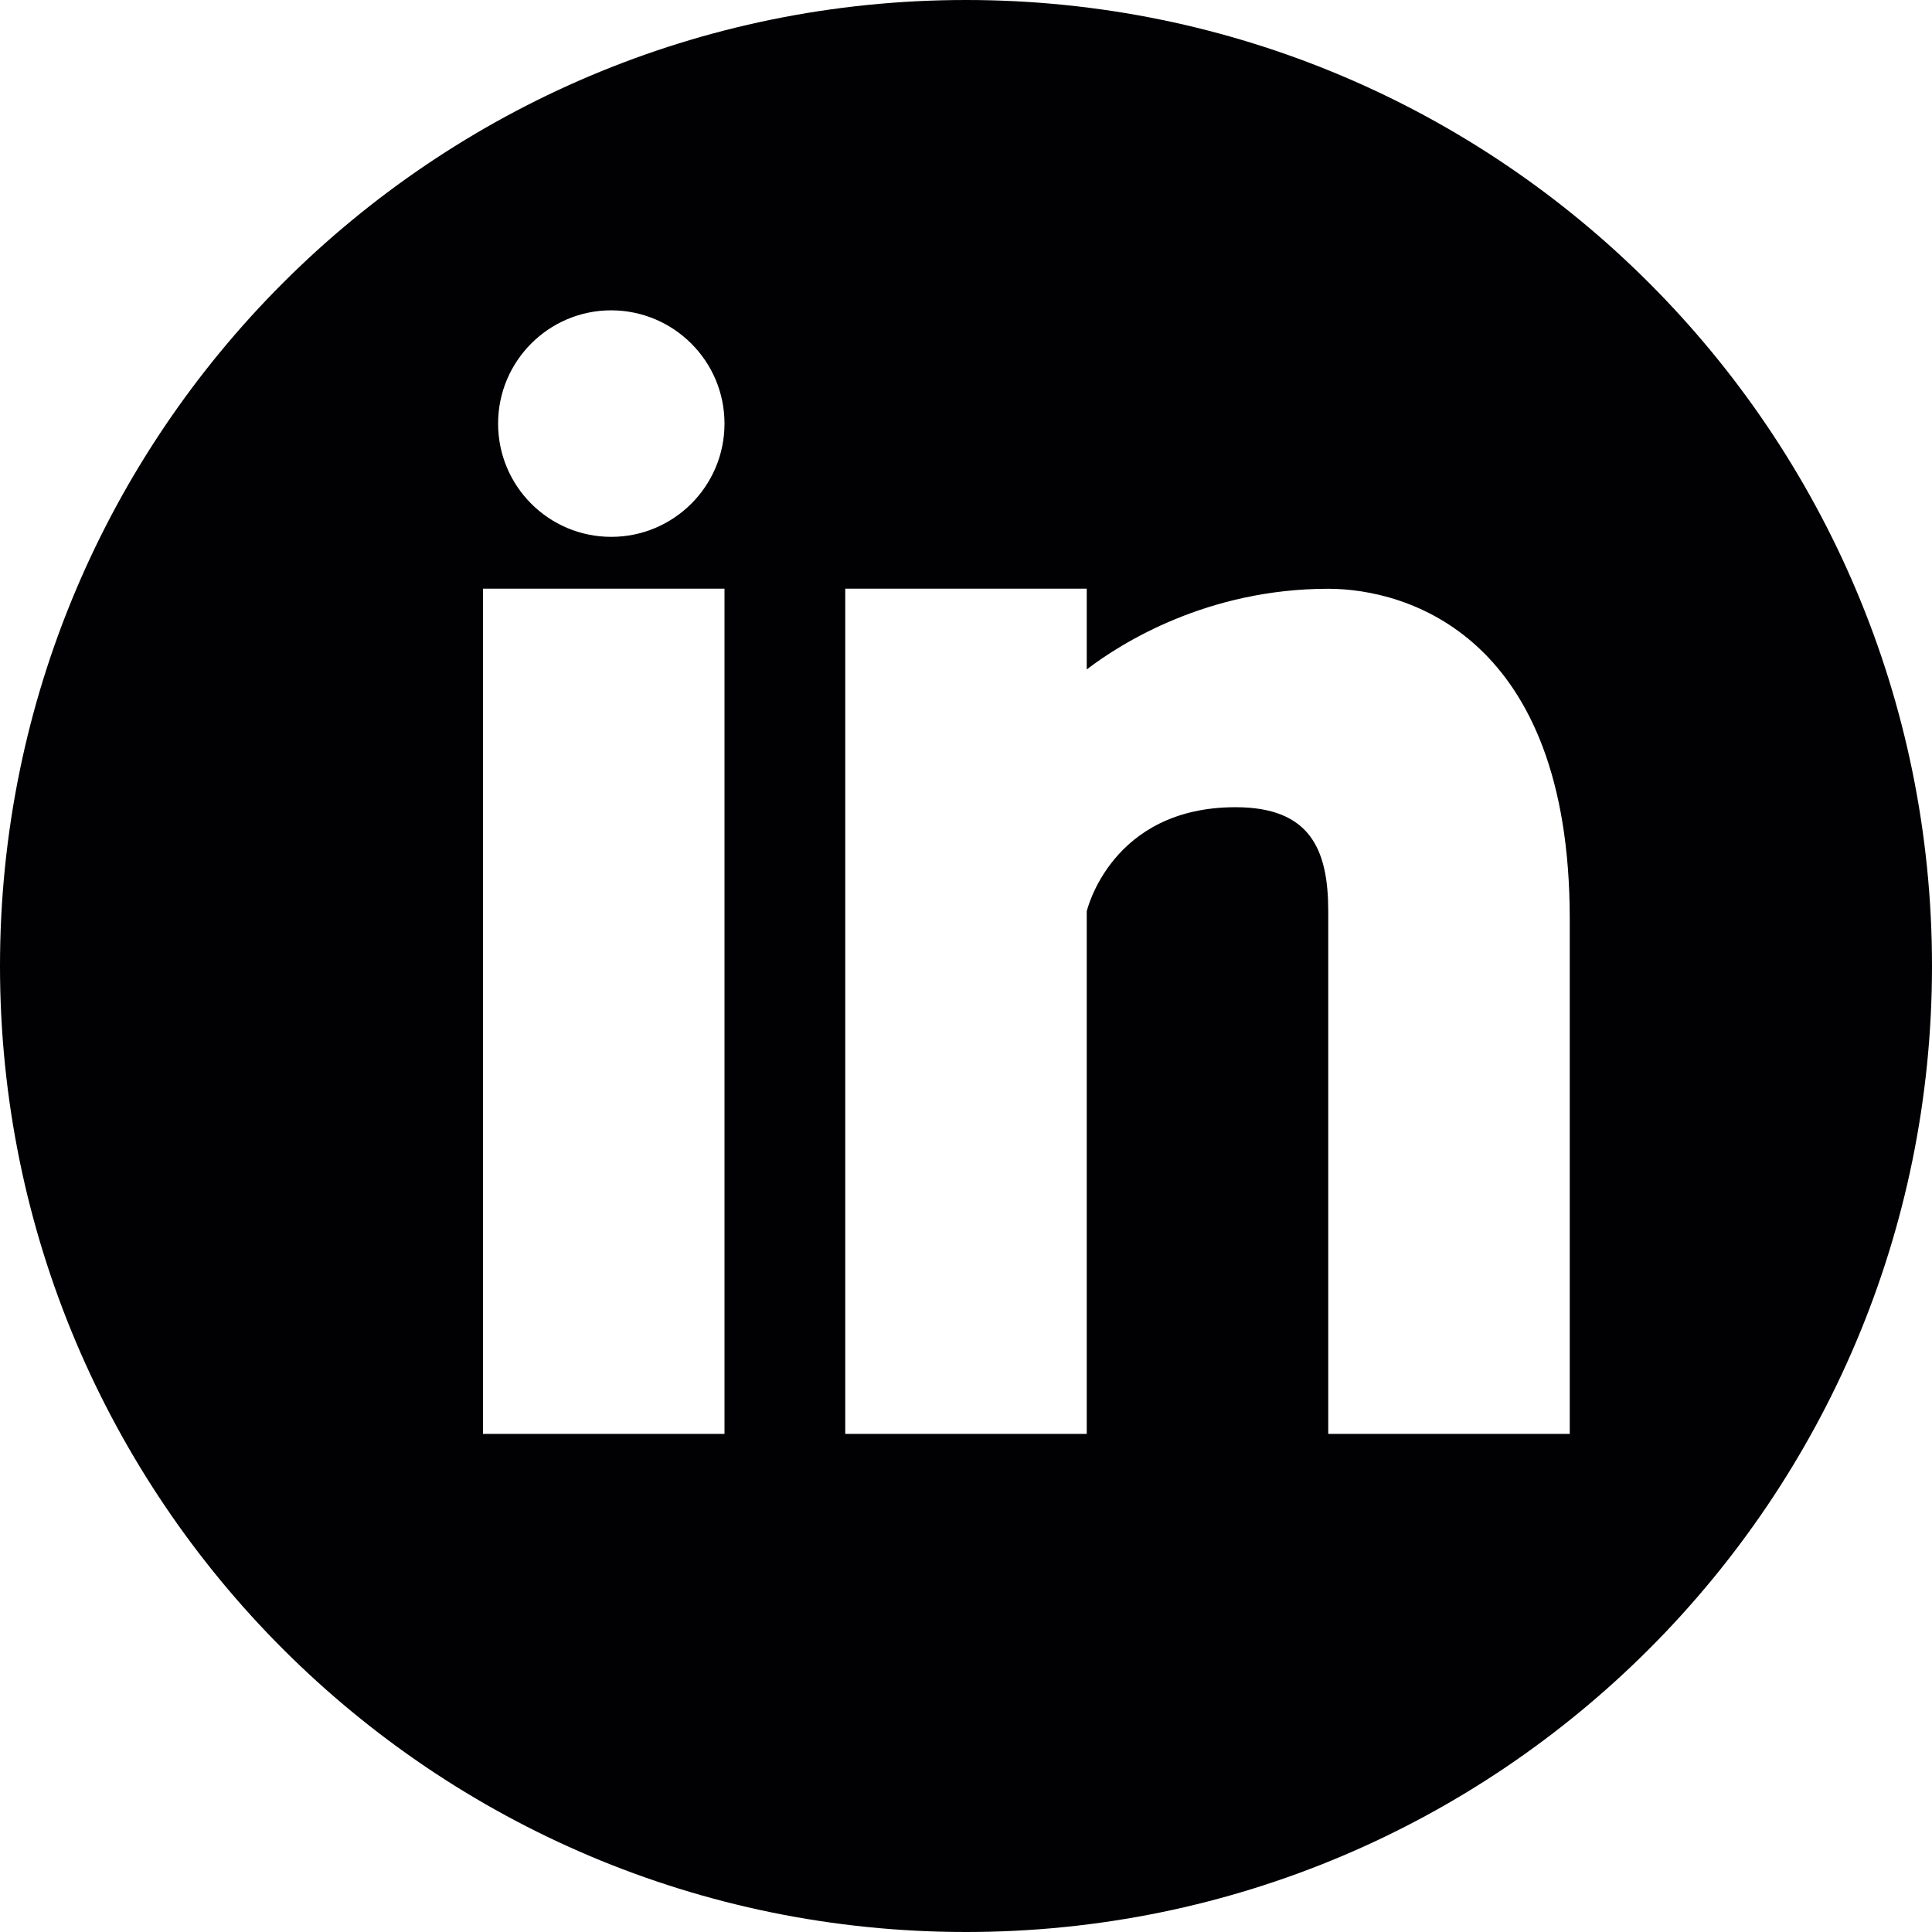
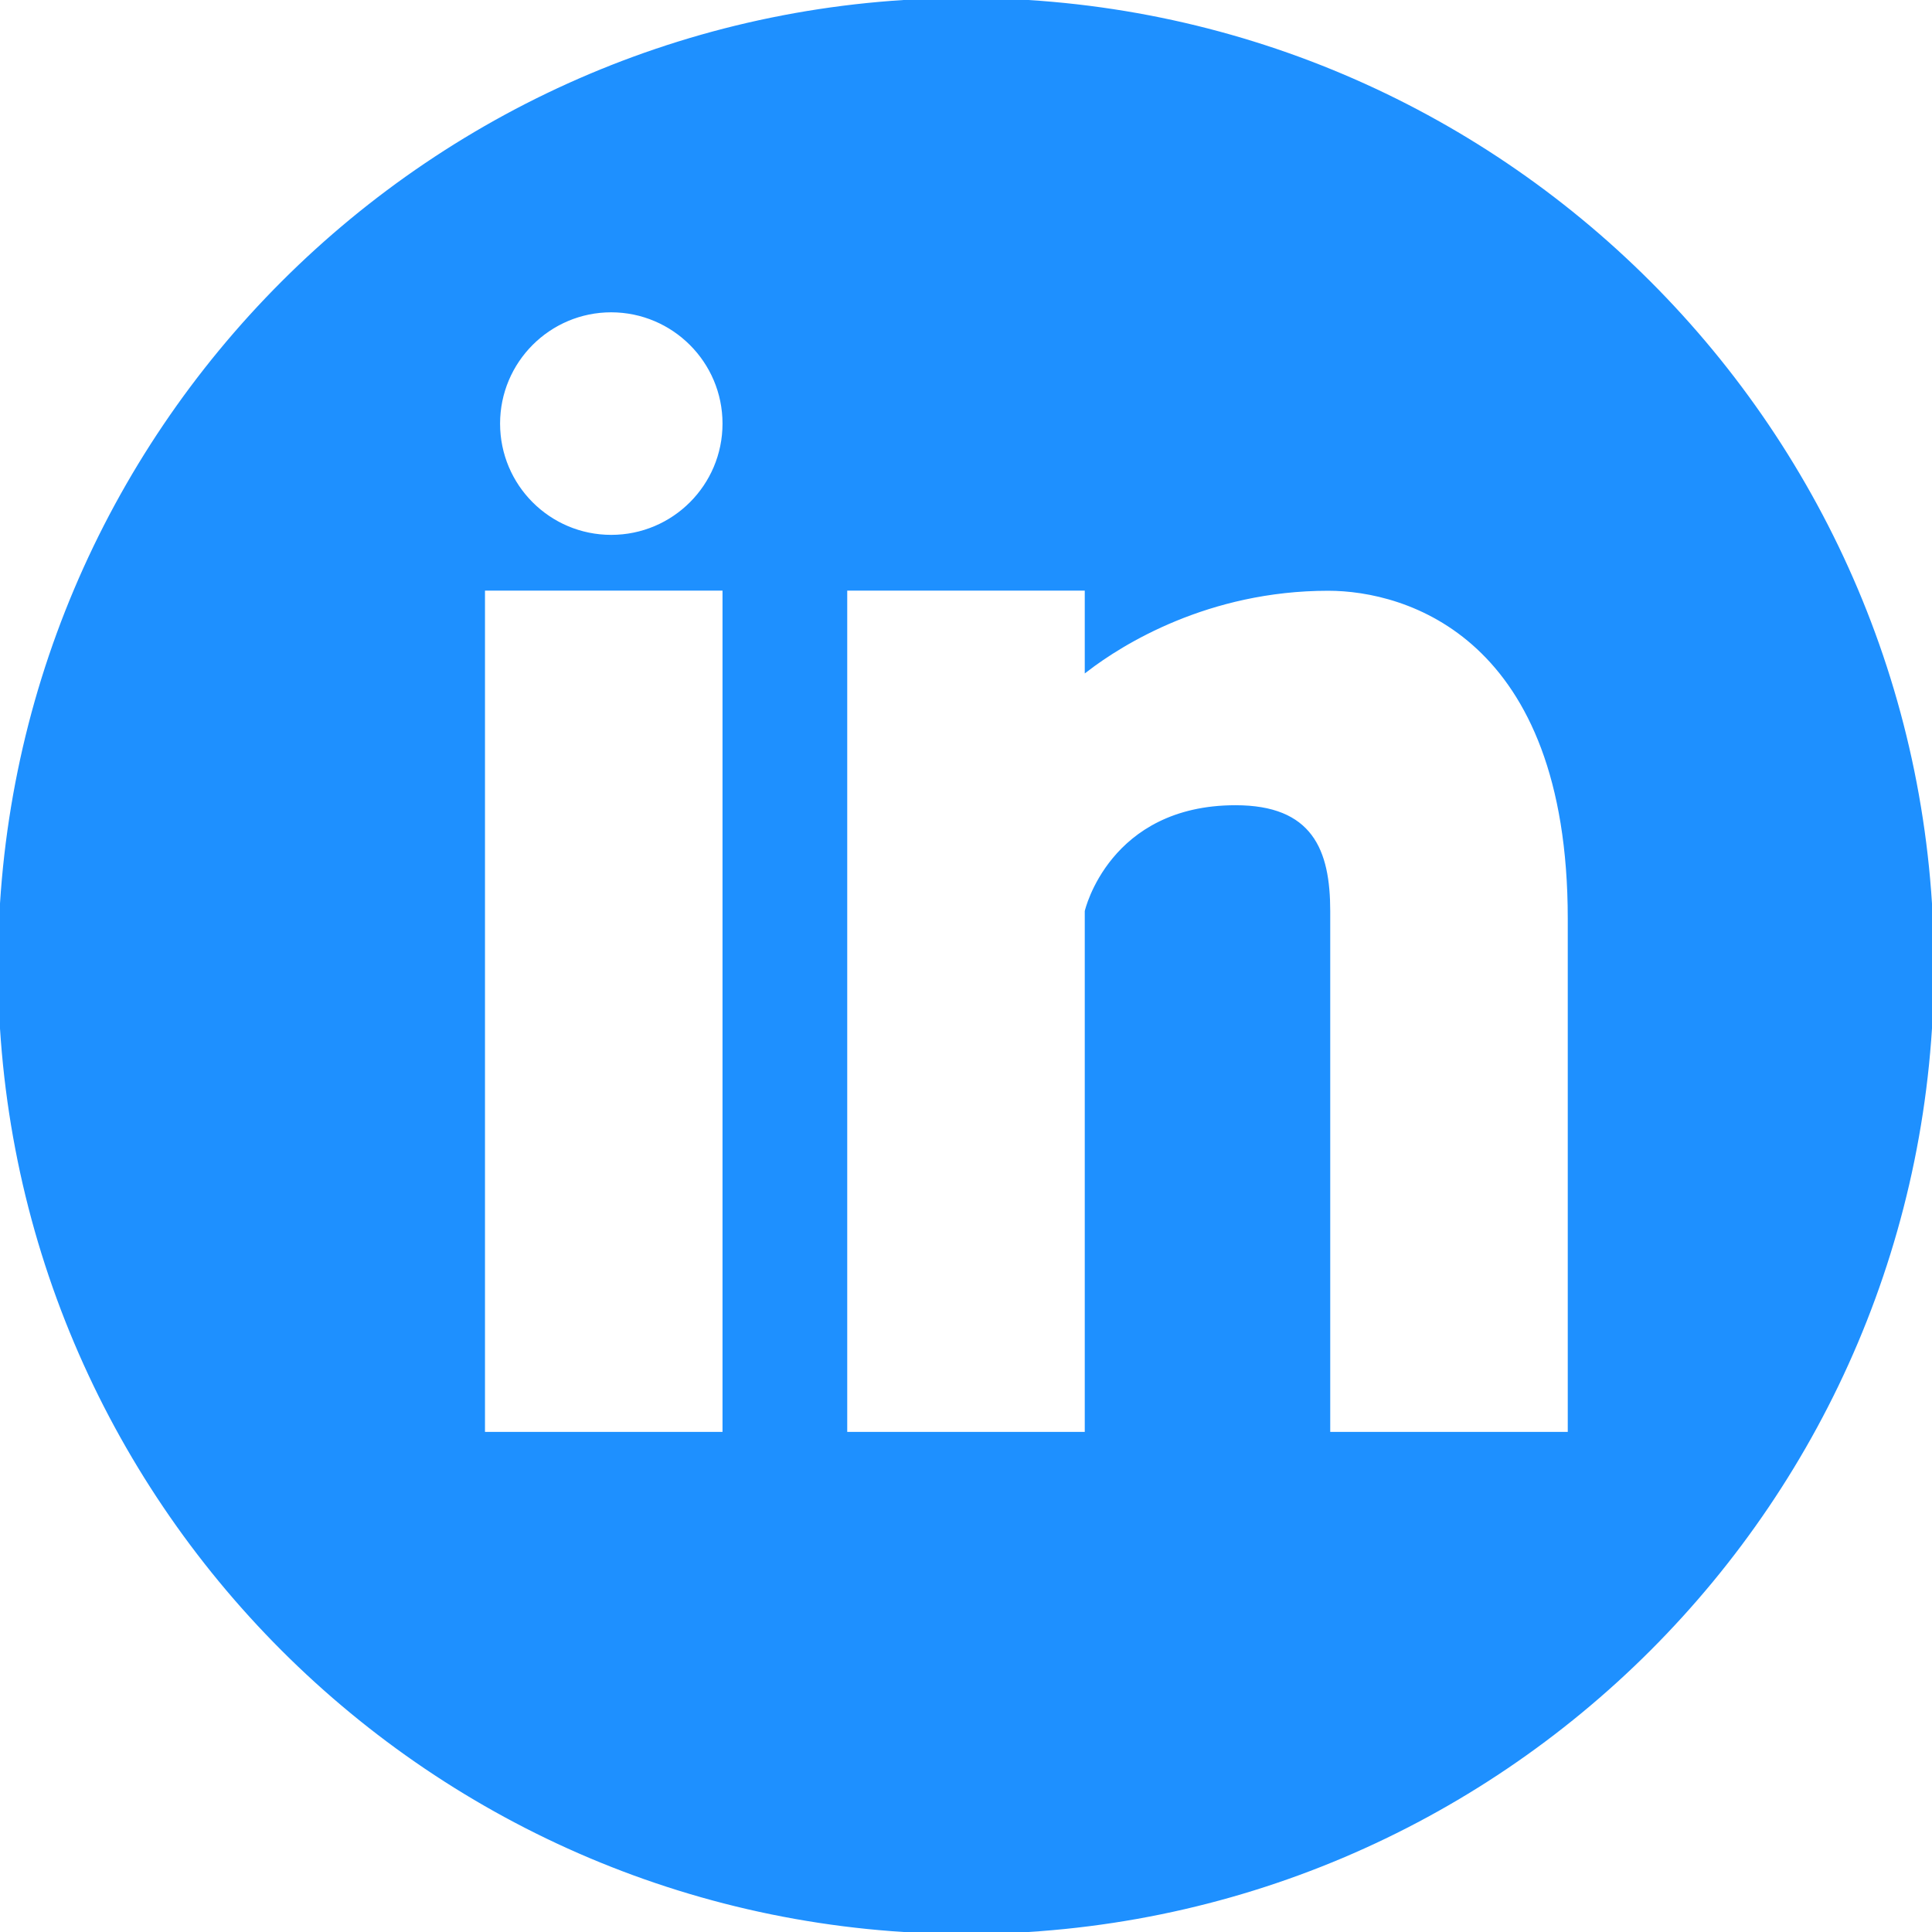
- <svg xmlns="http://www.w3.org/2000/svg" version="1.1" id="Capa_1" x="0px" y="0px" viewBox="0 0 486.392 486.392" style="enable-background:new 0 0 486.392 486.392;" xml:space="preserve">
+ <svg xmlns="http://www.w3.org/2000/svg" version="1.1" id="Capa_1" x="0px" y="0px" viewBox="0 0 486.392 486.392" style="enable-background:new 0 0 486.392 486.392;" xml:space="preserve" fill="#1e90ff" stroke="#1e90ff">
  <g>
    <g>
      <g>
-         <path style="fill:#010002;" d="M243.196,0C108.891,0,0,108.891,0,243.196s108.891,243.196,243.196,243.196     s243.196-108.891,243.196-243.196C486.392,108.861,377.501,0,243.196,0z M182.397,360.994h-60.799V148.197h60.799V360.994z      M153.882,135.156c-15.747,0-28.484-12.768-28.484-28.515s12.768-28.515,28.484-28.515c15.747,0.03,28.515,12.798,28.515,28.515     C182.397,122.388,169.629,135.156,153.882,135.156z M395.193,360.994h-60.799V229.425c0-15.413-4.408-26.204-23.347-26.204     c-31.403,0-37.452,26.204-37.452,26.204v131.569h-60.799V148.197h60.799v20.337c8.694-6.657,30.399-20.307,60.799-20.307     c19.699,0,60.799,11.795,60.799,83.051V360.994z" />
+         <path d="M243.196,0C108.891,0,0,108.891,0,243.196s108.891,243.196,243.196,243.196     s243.196-108.891,243.196-243.196C486.392,108.861,377.501,0,243.196,0z M182.397,360.994h-60.799V148.197h60.799V360.994z      M153.882,135.156c-15.747,0-28.484-12.768-28.484-28.515s12.768-28.515,28.484-28.515c15.747,0.03,28.515,12.798,28.515,28.515     C182.397,122.388,169.629,135.156,153.882,135.156z M395.193,360.994h-60.799V229.425c0-15.413-4.408-26.204-23.347-26.204     c-31.403,0-37.452,26.204-37.452,26.204v131.569h-60.799V148.197h60.799v20.337c8.694-6.657,30.399-20.307,60.799-20.307     c19.699,0,60.799,11.795,60.799,83.051V360.994z" />
      </g>
    </g>
    <g>
	</g>
    <g>
	</g>
    <g>
	</g>
    <g>
	</g>
    <g>
	</g>
    <g>
	</g>
    <g>
	</g>
    <g>
	</g>
    <g>
	</g>
    <g>
	</g>
    <g>
	</g>
    <g>
	</g>
    <g>
	</g>
    <g>
	</g>
    <g>
	</g>
  </g>
  <g>
</g>
  <g>
</g>
  <g>
</g>
  <g>
</g>
  <g>
</g>
  <g>
</g>
  <g>
</g>
  <g>
</g>
  <g>
</g>
  <g>
</g>
  <g>
</g>
  <g>
</g>
  <g>
</g>
  <g>
</g>
  <g>
</g>
</svg>
